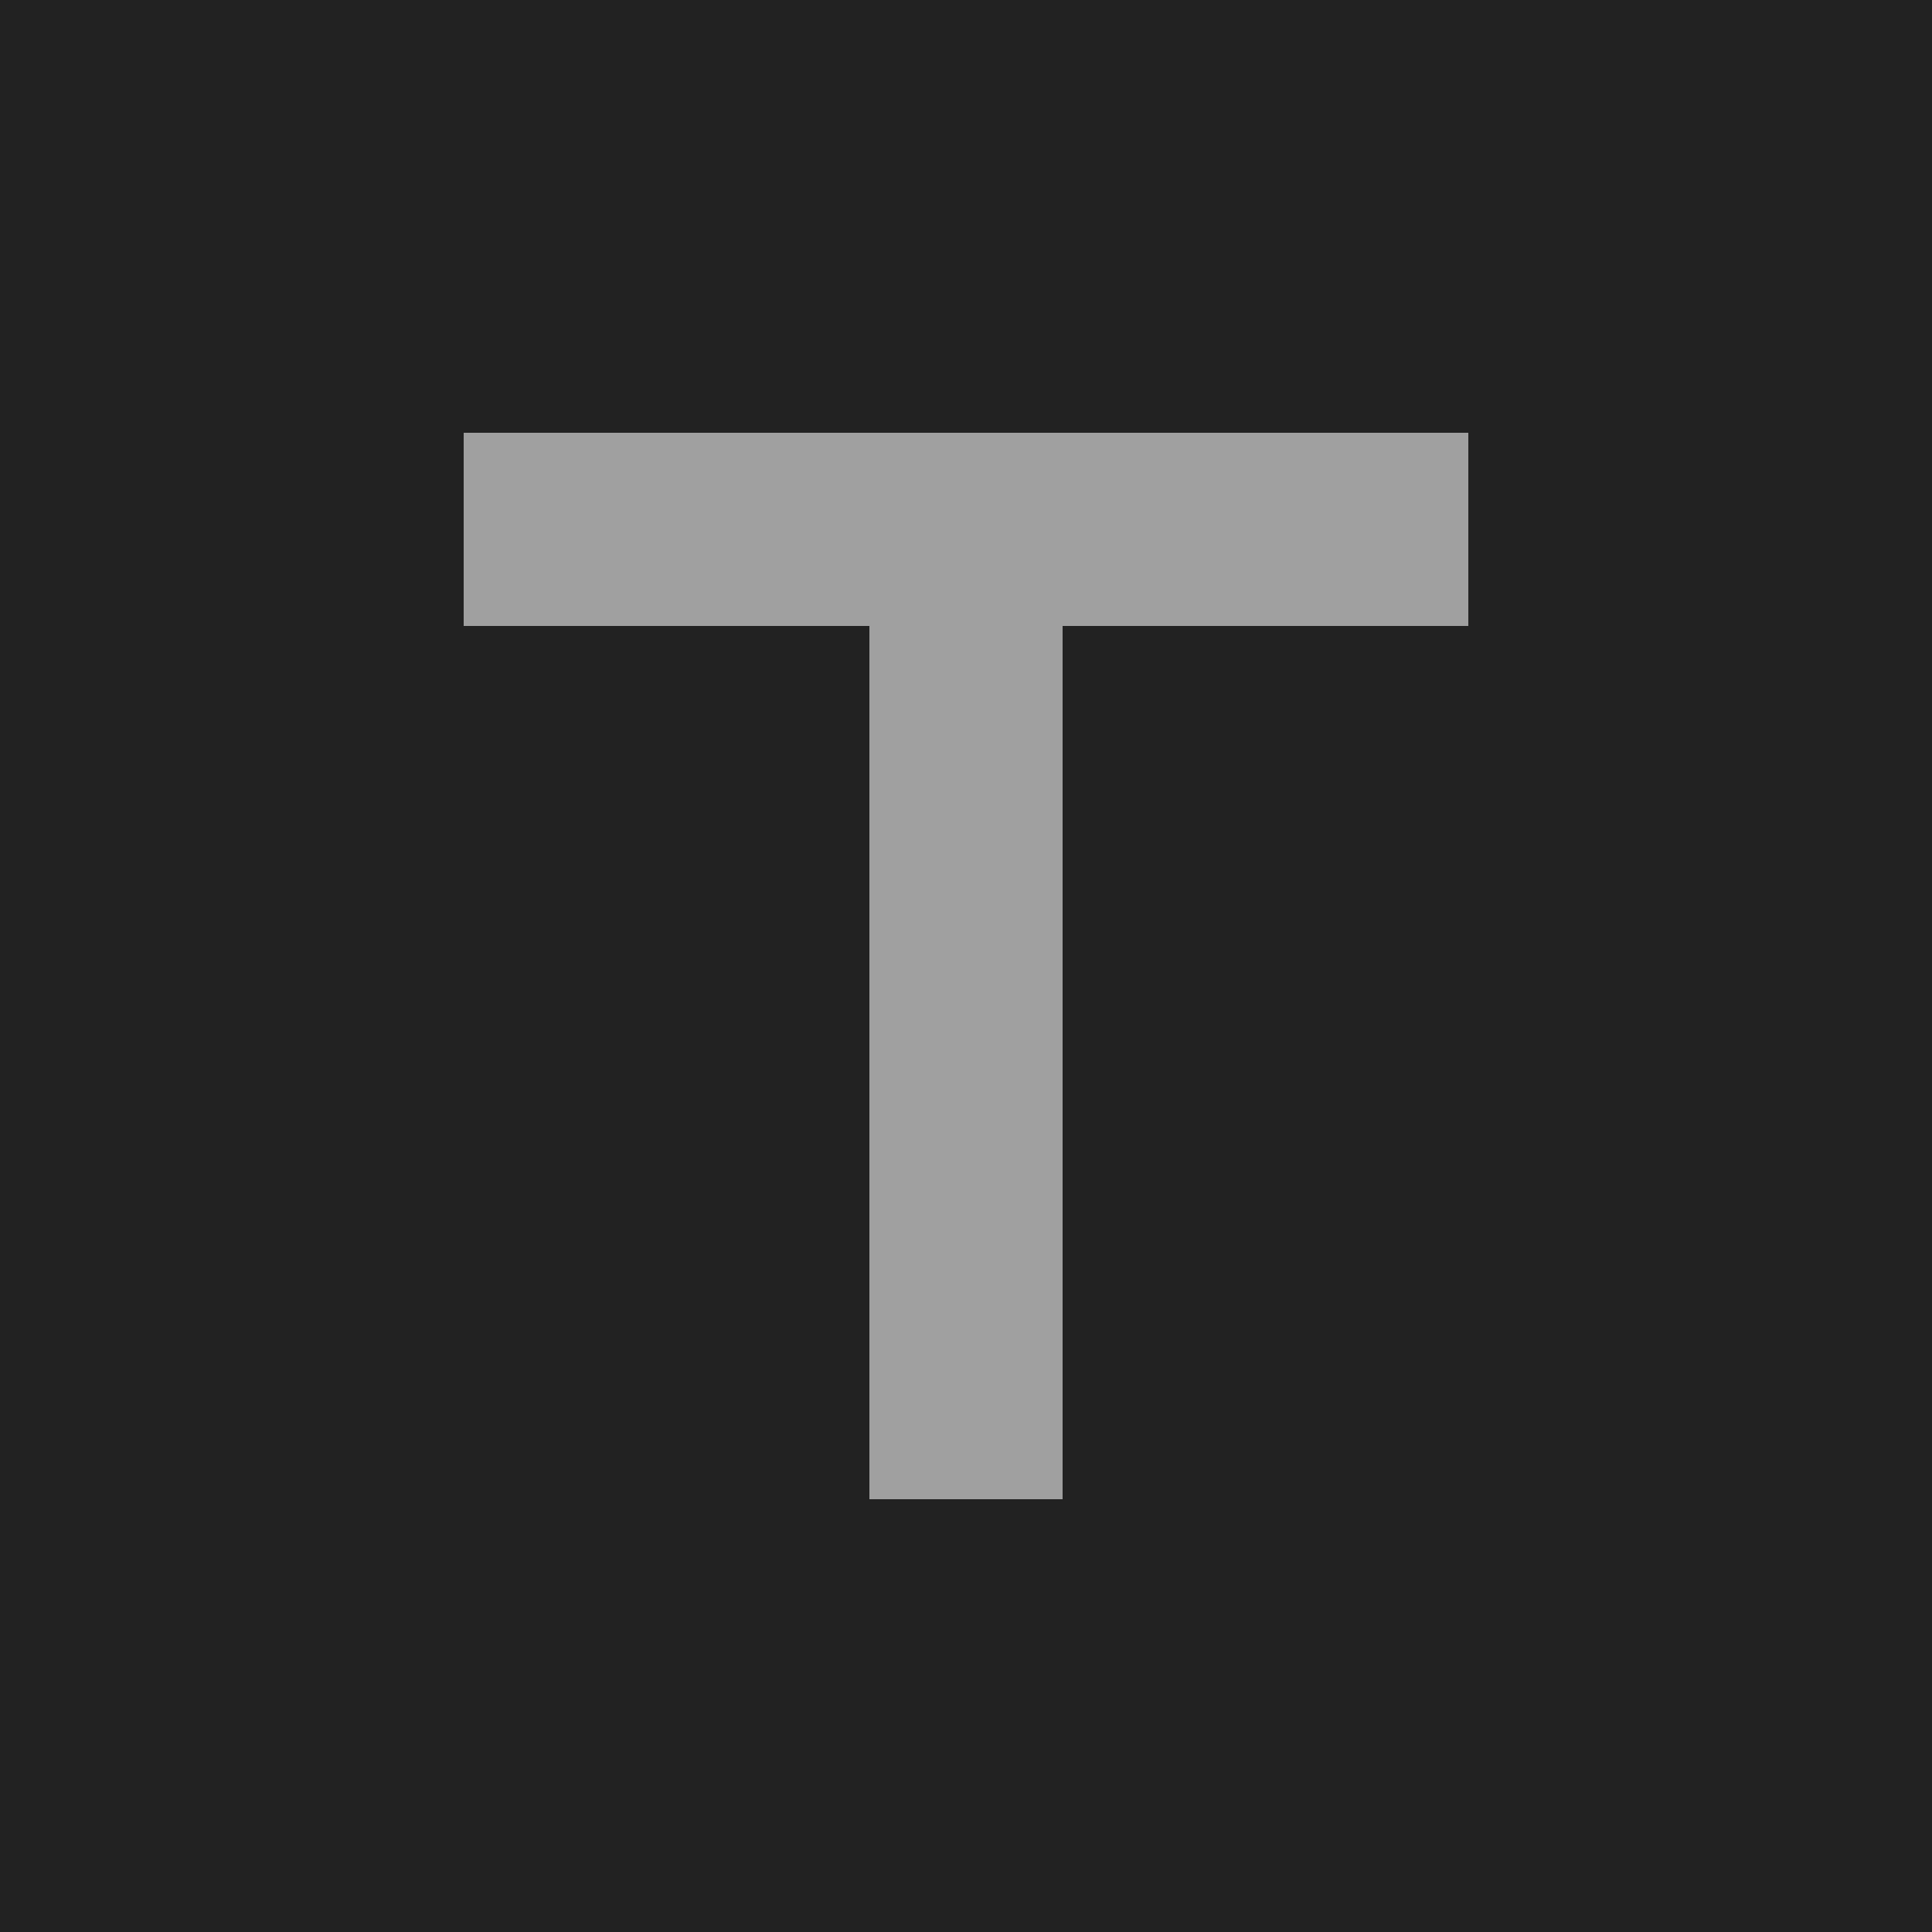
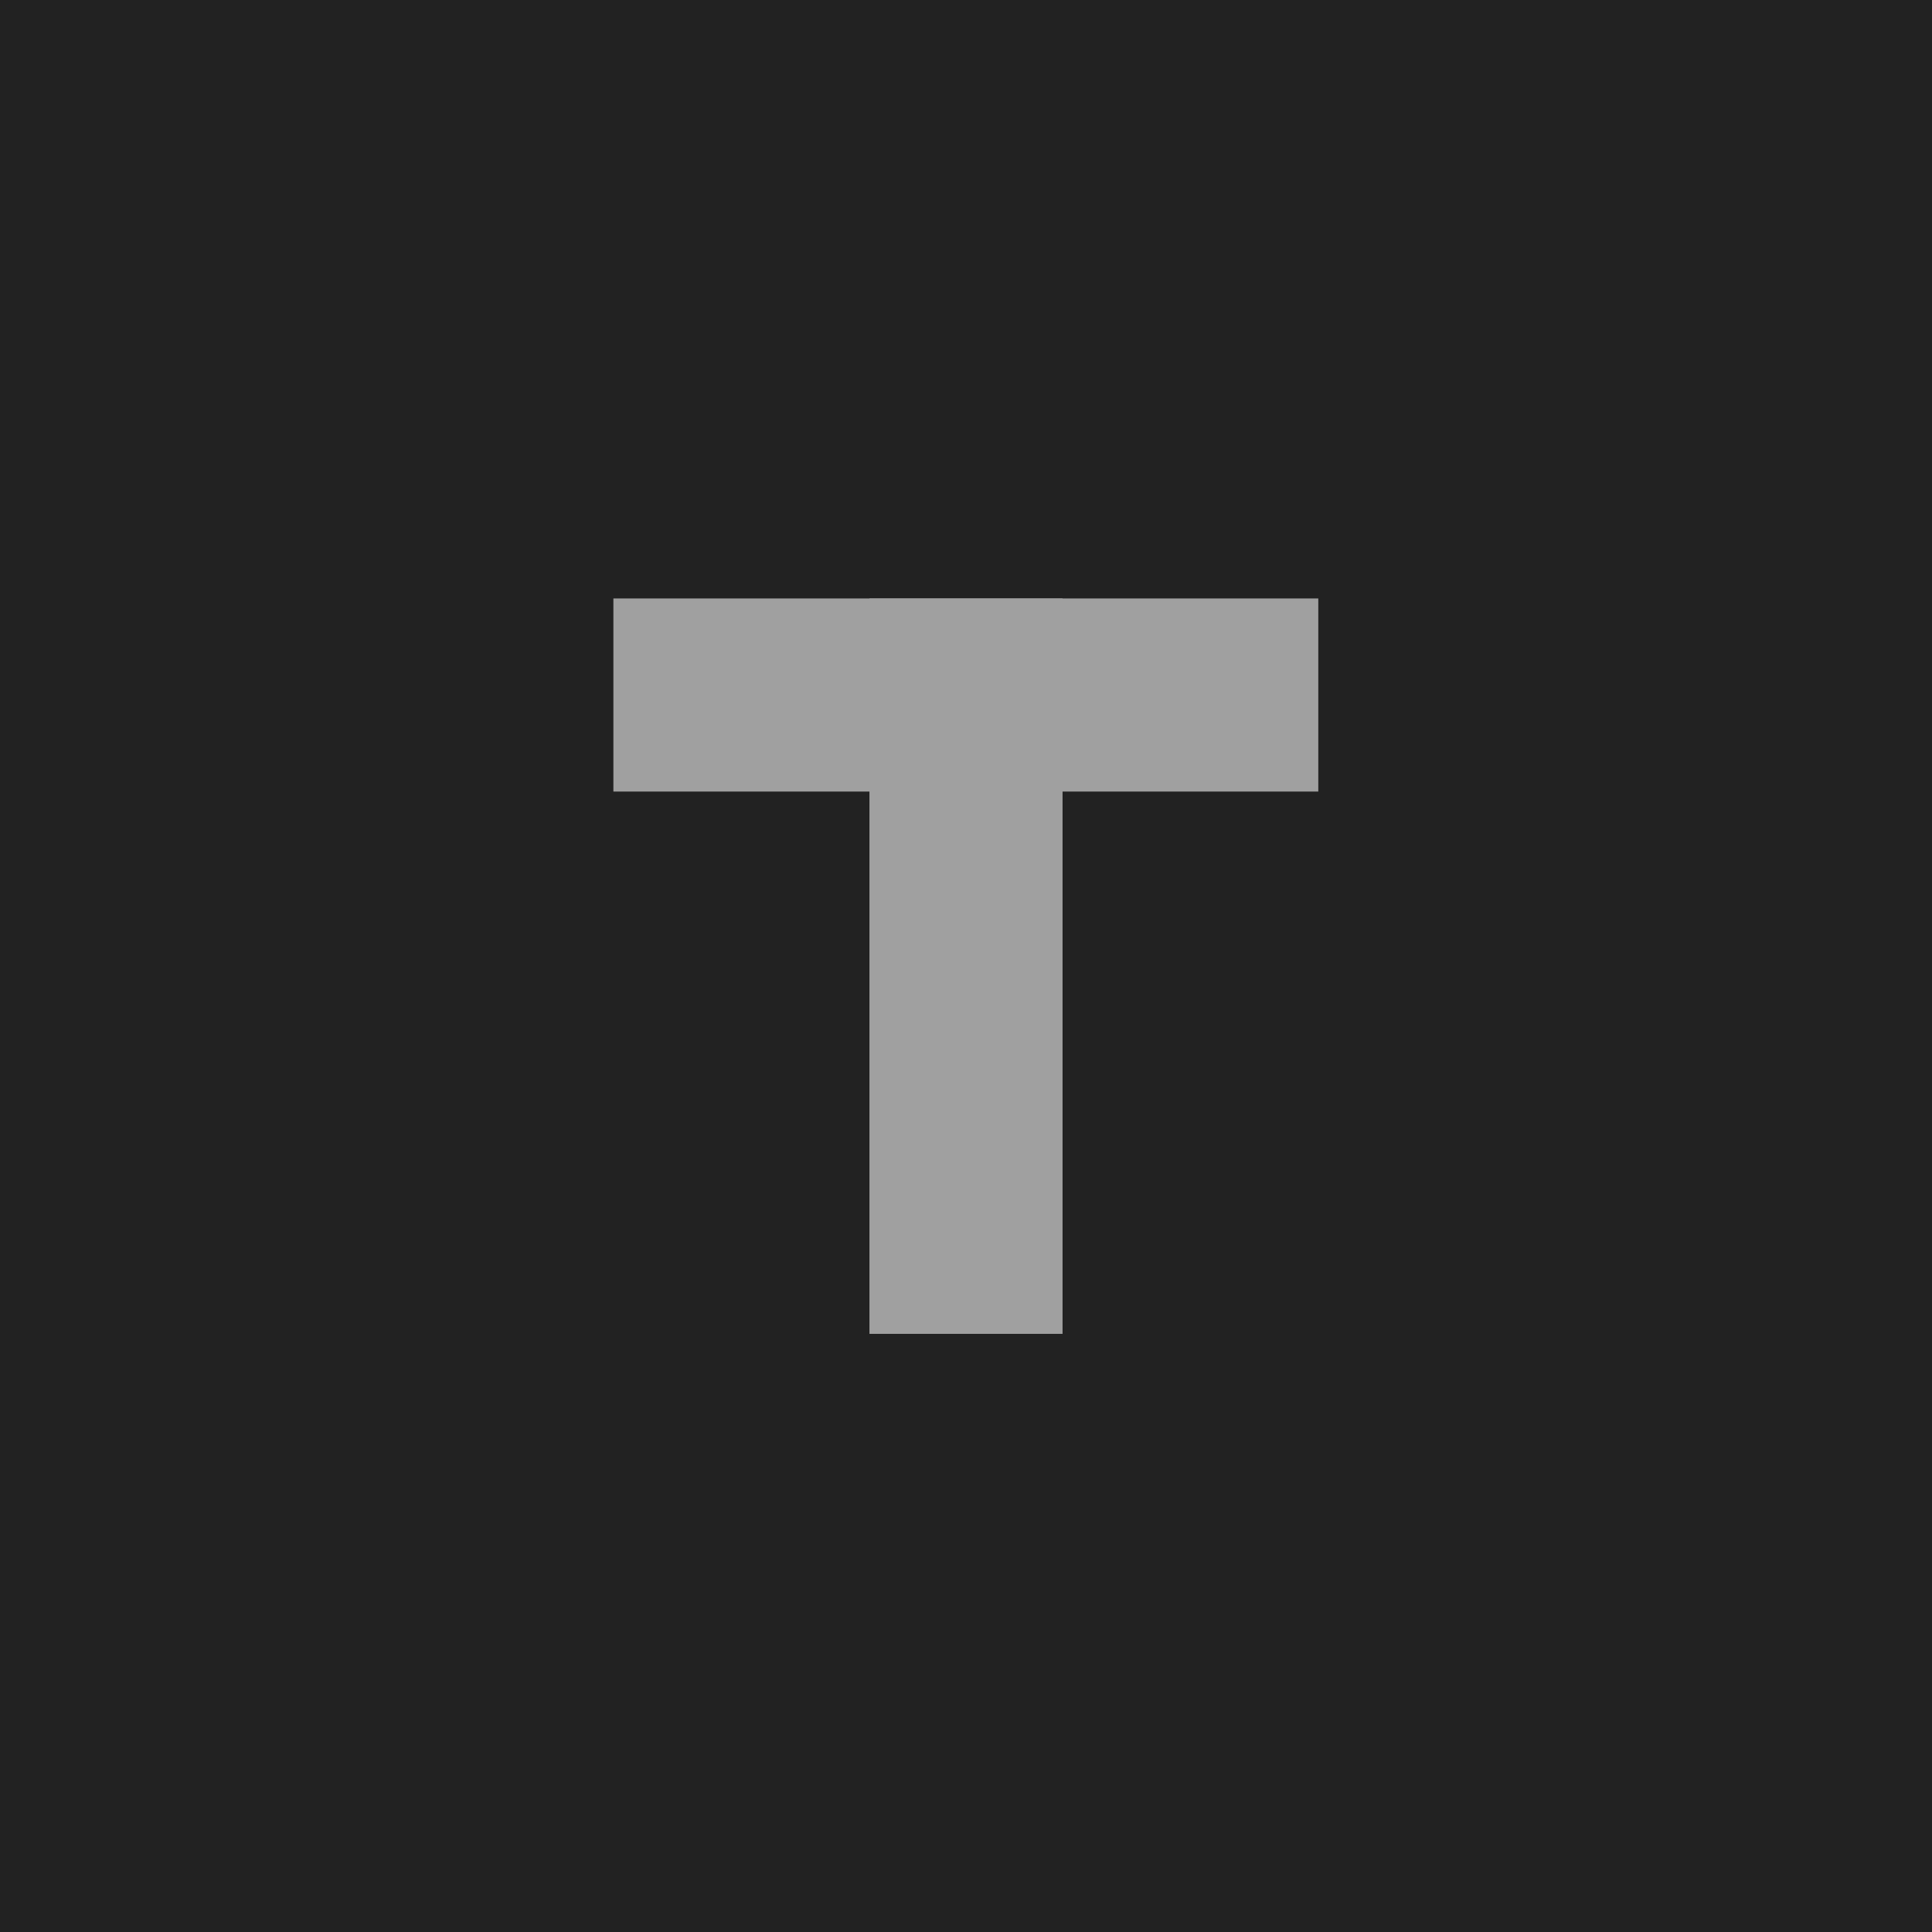
- <svg xmlns="http://www.w3.org/2000/svg" version="1.1" x="0px" y="0px" viewBox="-174 126 50 50" enable-background="new -174 126 50 50" xml:space="preserve">
+ <svg xmlns="http://www.w3.org/2000/svg" version="1.1" id="Ebene_1" x="0px" y="0px" viewBox="0 0 595.3 595.3" enable-background="new 0 0 595.3 595.3" xml:space="preserve">
  <g id="Art_x2F_-Movie-2" transform="translate(-50, 0)">
    <g id="Group" transform="translate(50, 0)">
      <g id="Button-Copy">
-         <rect id="Bounds" x="-174" y="126" fill="#222222" width="50" height="50" />
+         <rect id="Bounds" fill="#222222" width="595.3" height="595.3" />
      </g>
    </g>
  </g>
  <g>
-     <rect x="-151.5" y="139.8" fill="#A0A0A0" width="5" height="25" />
-     <rect x="-162" y="137.2" fill="#A0A0A0" width="26" height="5" />
+     <rect x="267.9" y="184.4" fill="#A0A0A0" width="59.5" height="226.6" />
+     <rect x="189" y="184.4" fill="#A0A0A0" width="217.2" height="59.5" />
  </g>
</svg>
